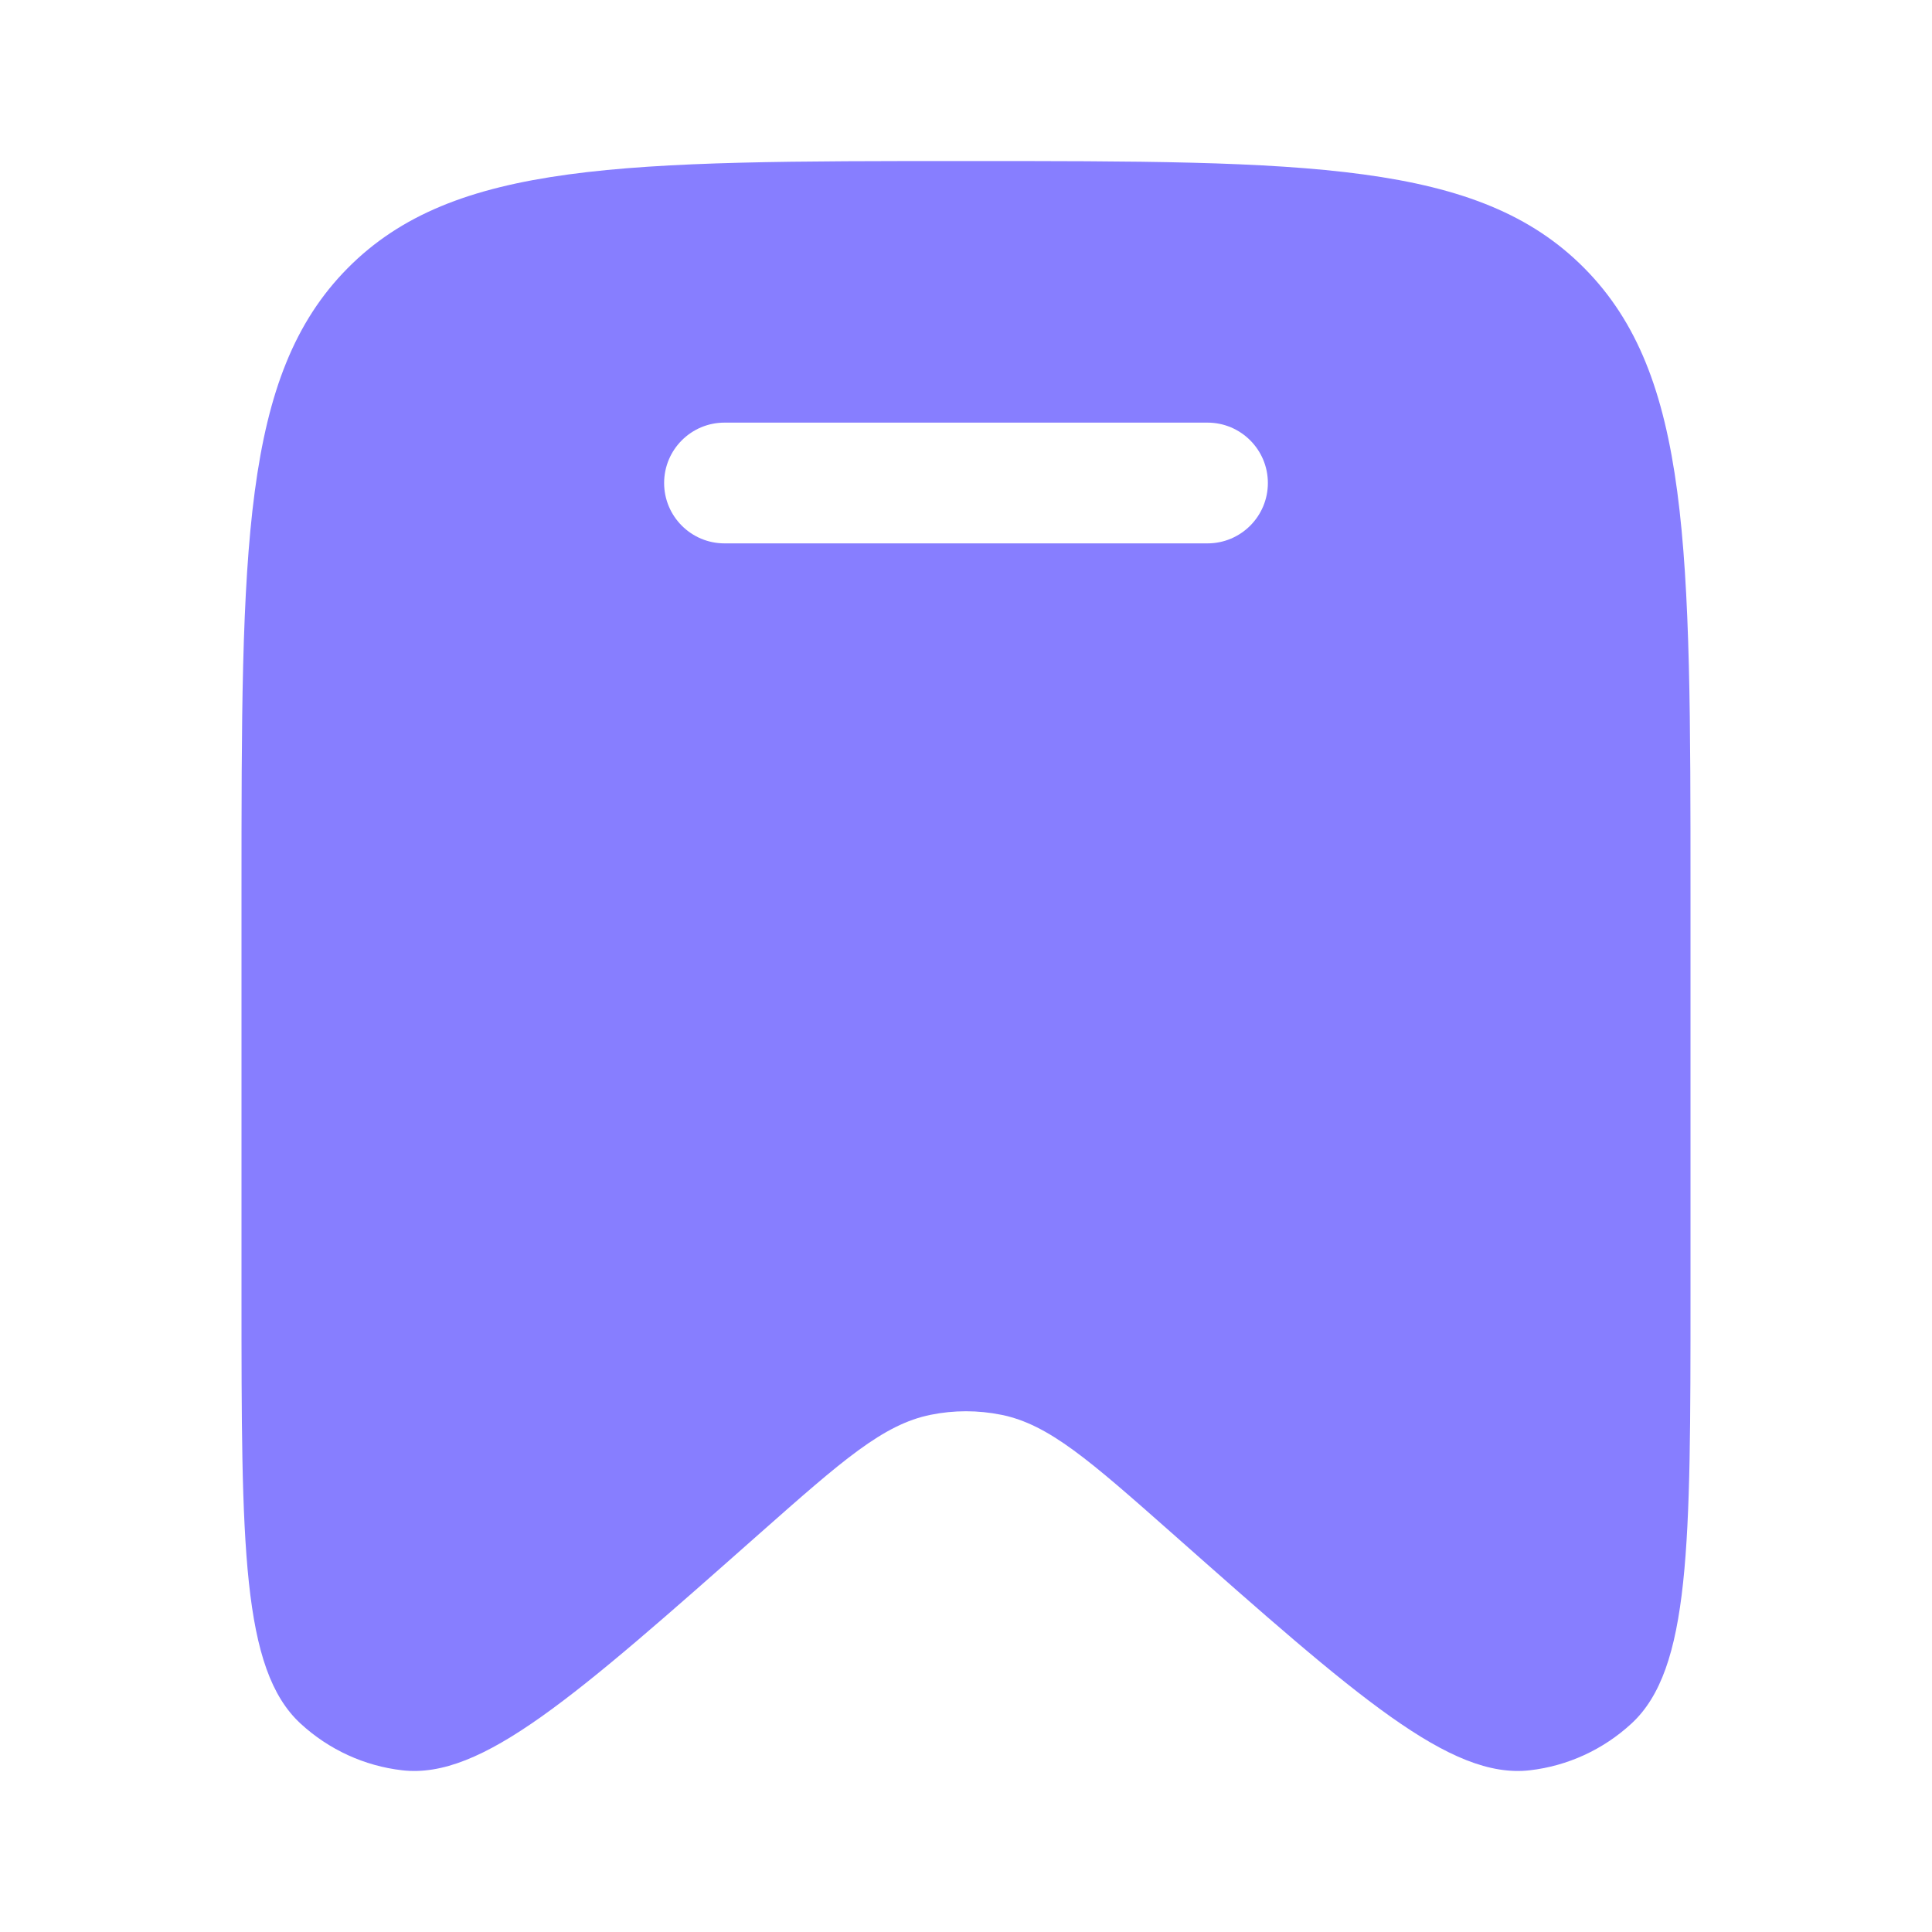
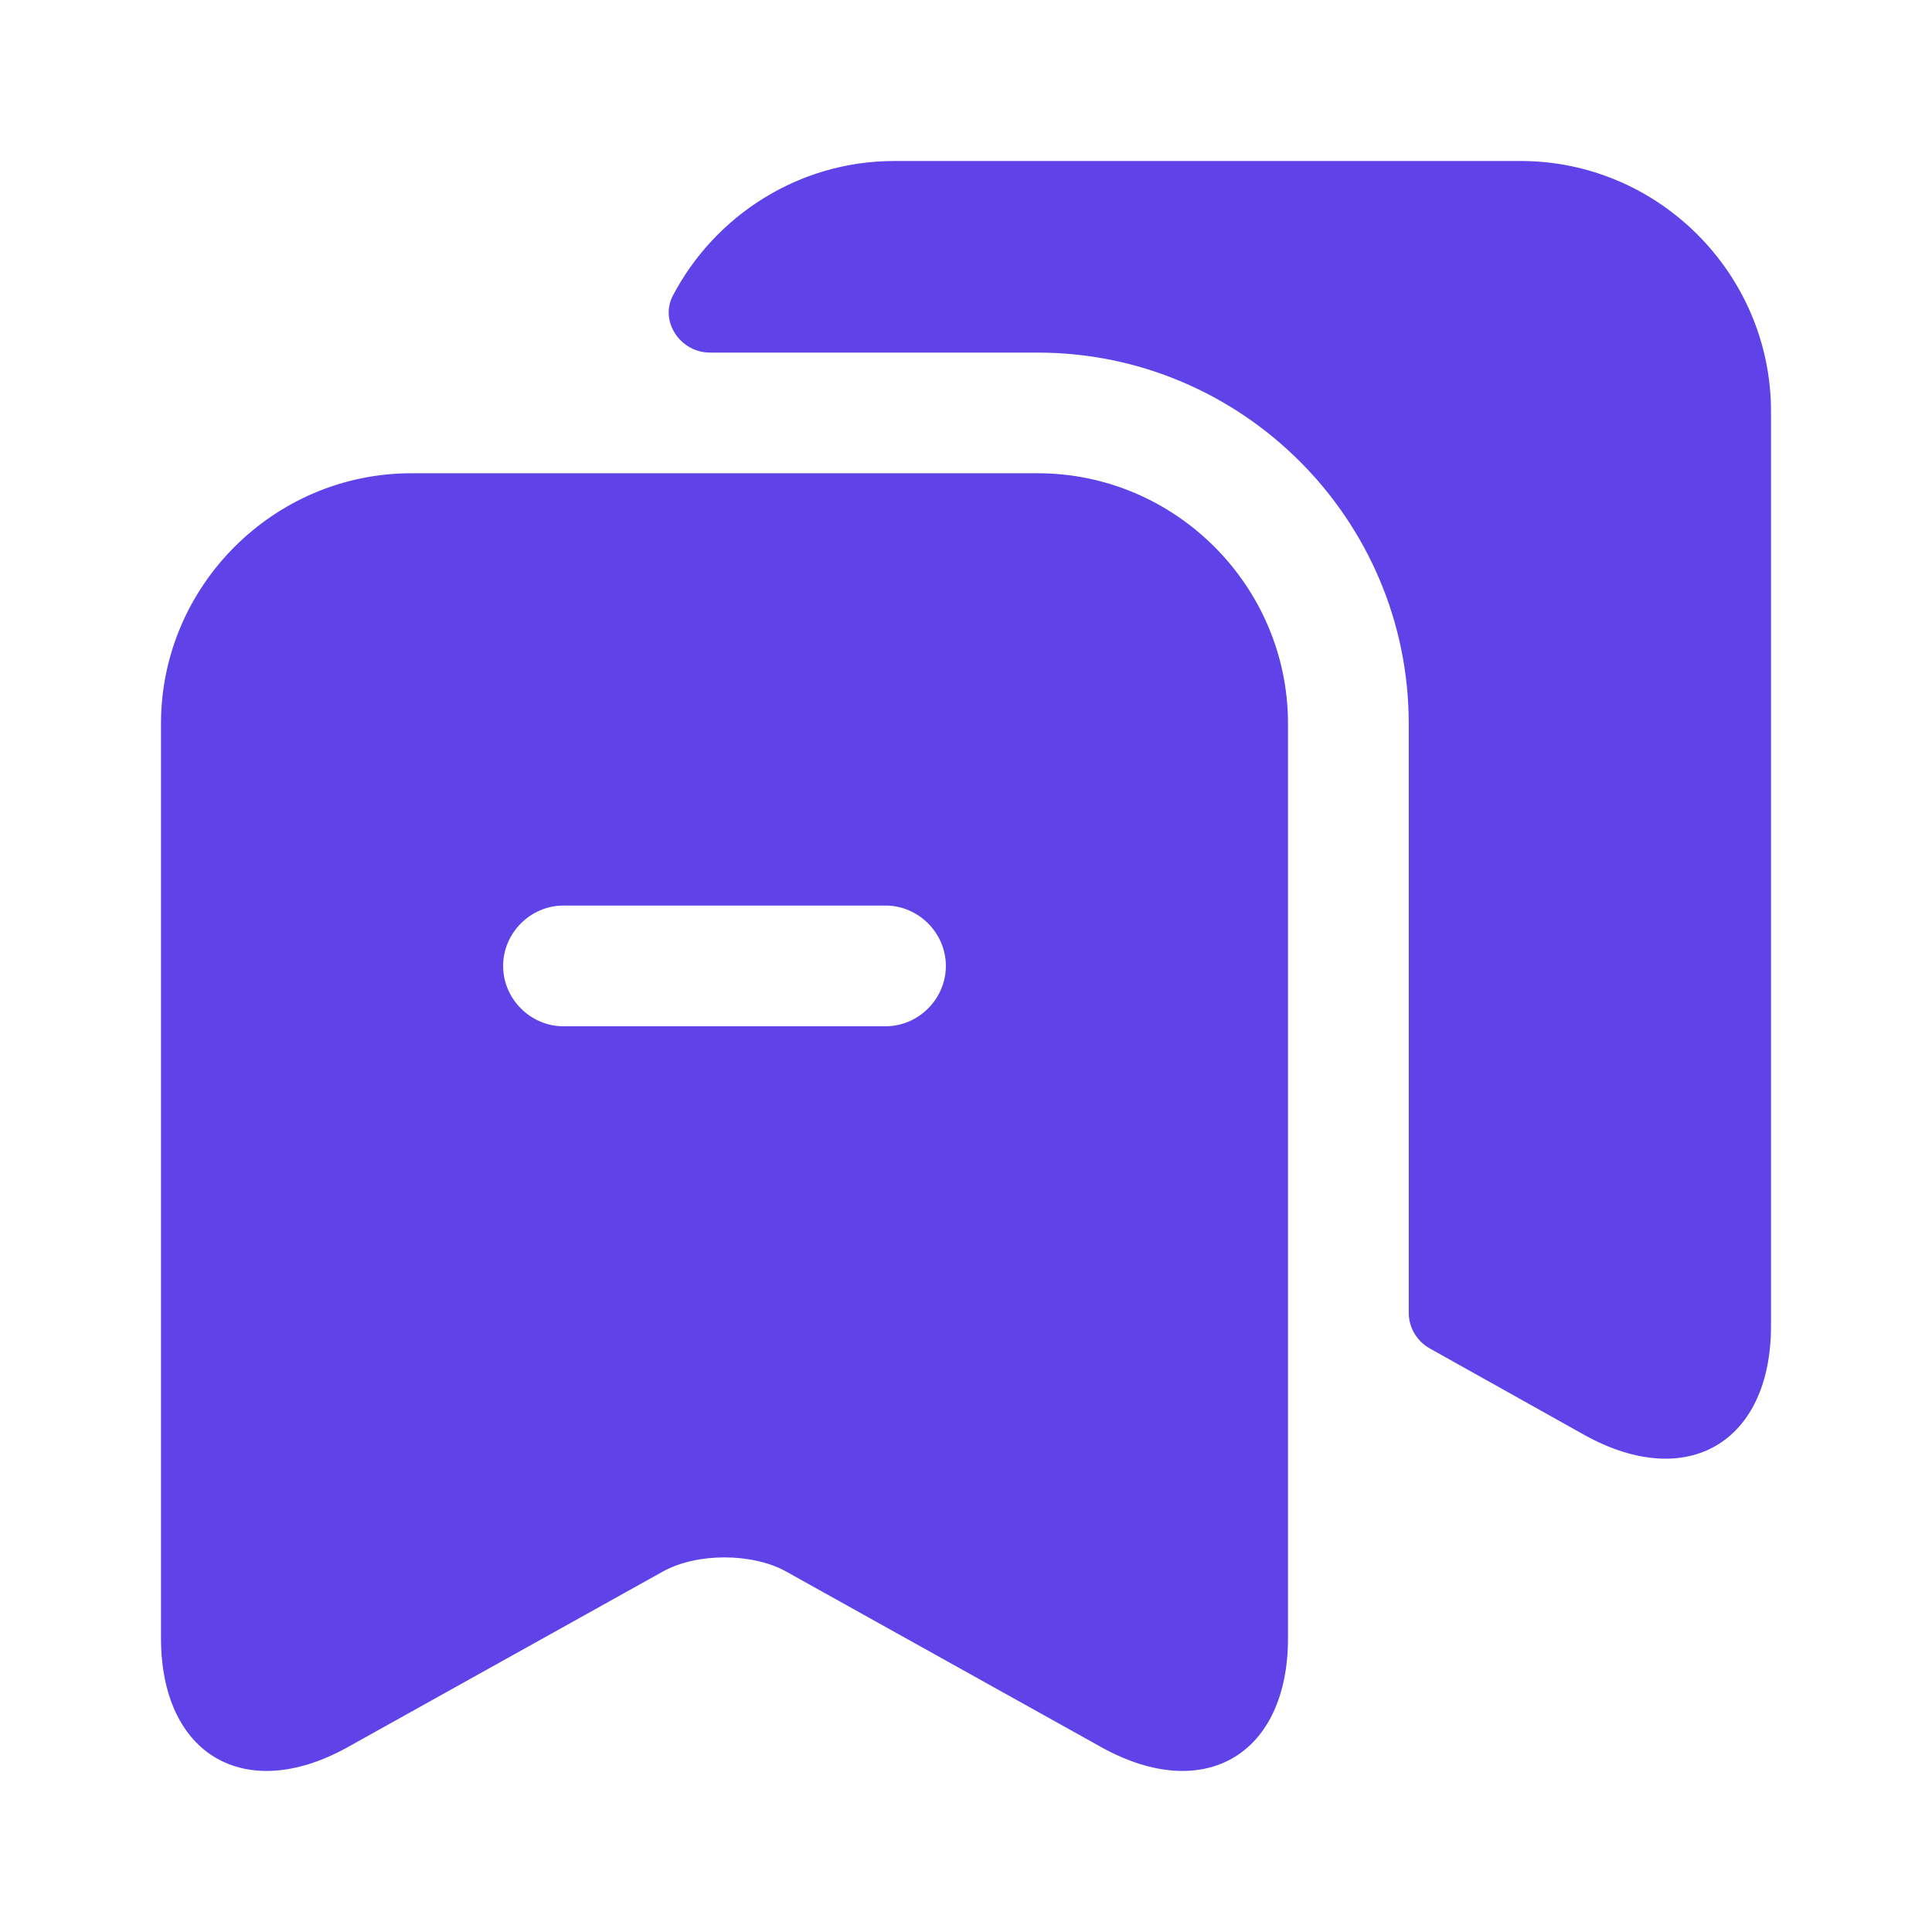
- <svg xmlns="http://www.w3.org/2000/svg" width="20" height="20" viewBox="0 0 20 20" fill="none">
-   <path fill-rule="evenodd" clip-rule="evenodd" d="M17.5 9.248V13.409C17.5 15.989 17.5 17.28 16.888 17.843C16.596 18.112 16.228 18.281 15.836 18.326C15.013 18.42 14.053 17.571 12.132 15.871C11.282 15.12 10.858 14.745 10.366 14.646C10.124 14.597 9.875 14.597 9.634 14.646C9.142 14.745 8.718 15.12 7.868 15.871C5.947 17.571 4.987 18.42 4.164 18.326C3.772 18.281 3.404 18.112 3.112 17.843C2.5 17.28 2.5 15.989 2.5 13.409V9.248C2.5 5.674 2.5 3.887 3.598 2.777C4.697 1.667 6.464 1.667 10 1.667C13.536 1.667 15.303 1.667 16.402 2.777C17.5 3.887 17.5 5.674 17.5 9.248ZM6.875 5C6.875 4.655 7.155 4.375 7.5 4.375H12.5C12.845 4.375 13.125 4.655 13.125 5C13.125 5.345 12.845 5.625 12.5 5.625H7.5C7.155 5.625 6.875 5.345 6.875 5Z" fill="#877EFF" />
+ <svg xmlns="http://www.w3.org/2000/svg" width="26" height="26" viewBox="0 0 24 24" fill="none">
+   <path d="M22 5.11V16.47C22 17.92 20.96 18.53 19.69 17.83L17.76 16.75C17.6 16.66 17.5 16.49 17.5 16.31V8.99C17.5 6.45 15.43 4.38 12.89 4.38H8.82C8.45 4.38 8.19 3.99 8.36 3.67C8.88 2.68 9.92 2 11.11 2H18.89C20.6 2 22 3.4 22 5.11Z" fill="#5f42e8" style="" />
+   <path d="M12.89 5.879H5.11C3.4 5.879 2 7.279 2 8.989V20.349C2 21.799 3.04 22.409 4.31 21.709L8.24 19.519C8.66 19.289 9.34 19.289 9.76 19.519L13.69 21.709C14.96 22.409 16 21.799 16 20.349V8.989C16 7.279 14.6 5.879 12.89 5.879ZM11 12.749H7C6.59 12.749 6.25 12.409 6.25 11.999C6.25 11.589 6.59 11.249 7 11.249H11C11.41 11.249 11.75 11.589 11.75 11.999C11.75 12.409 11.41 12.749 11 12.749Z" fill="#5f42e8" style="" />
</svg>
